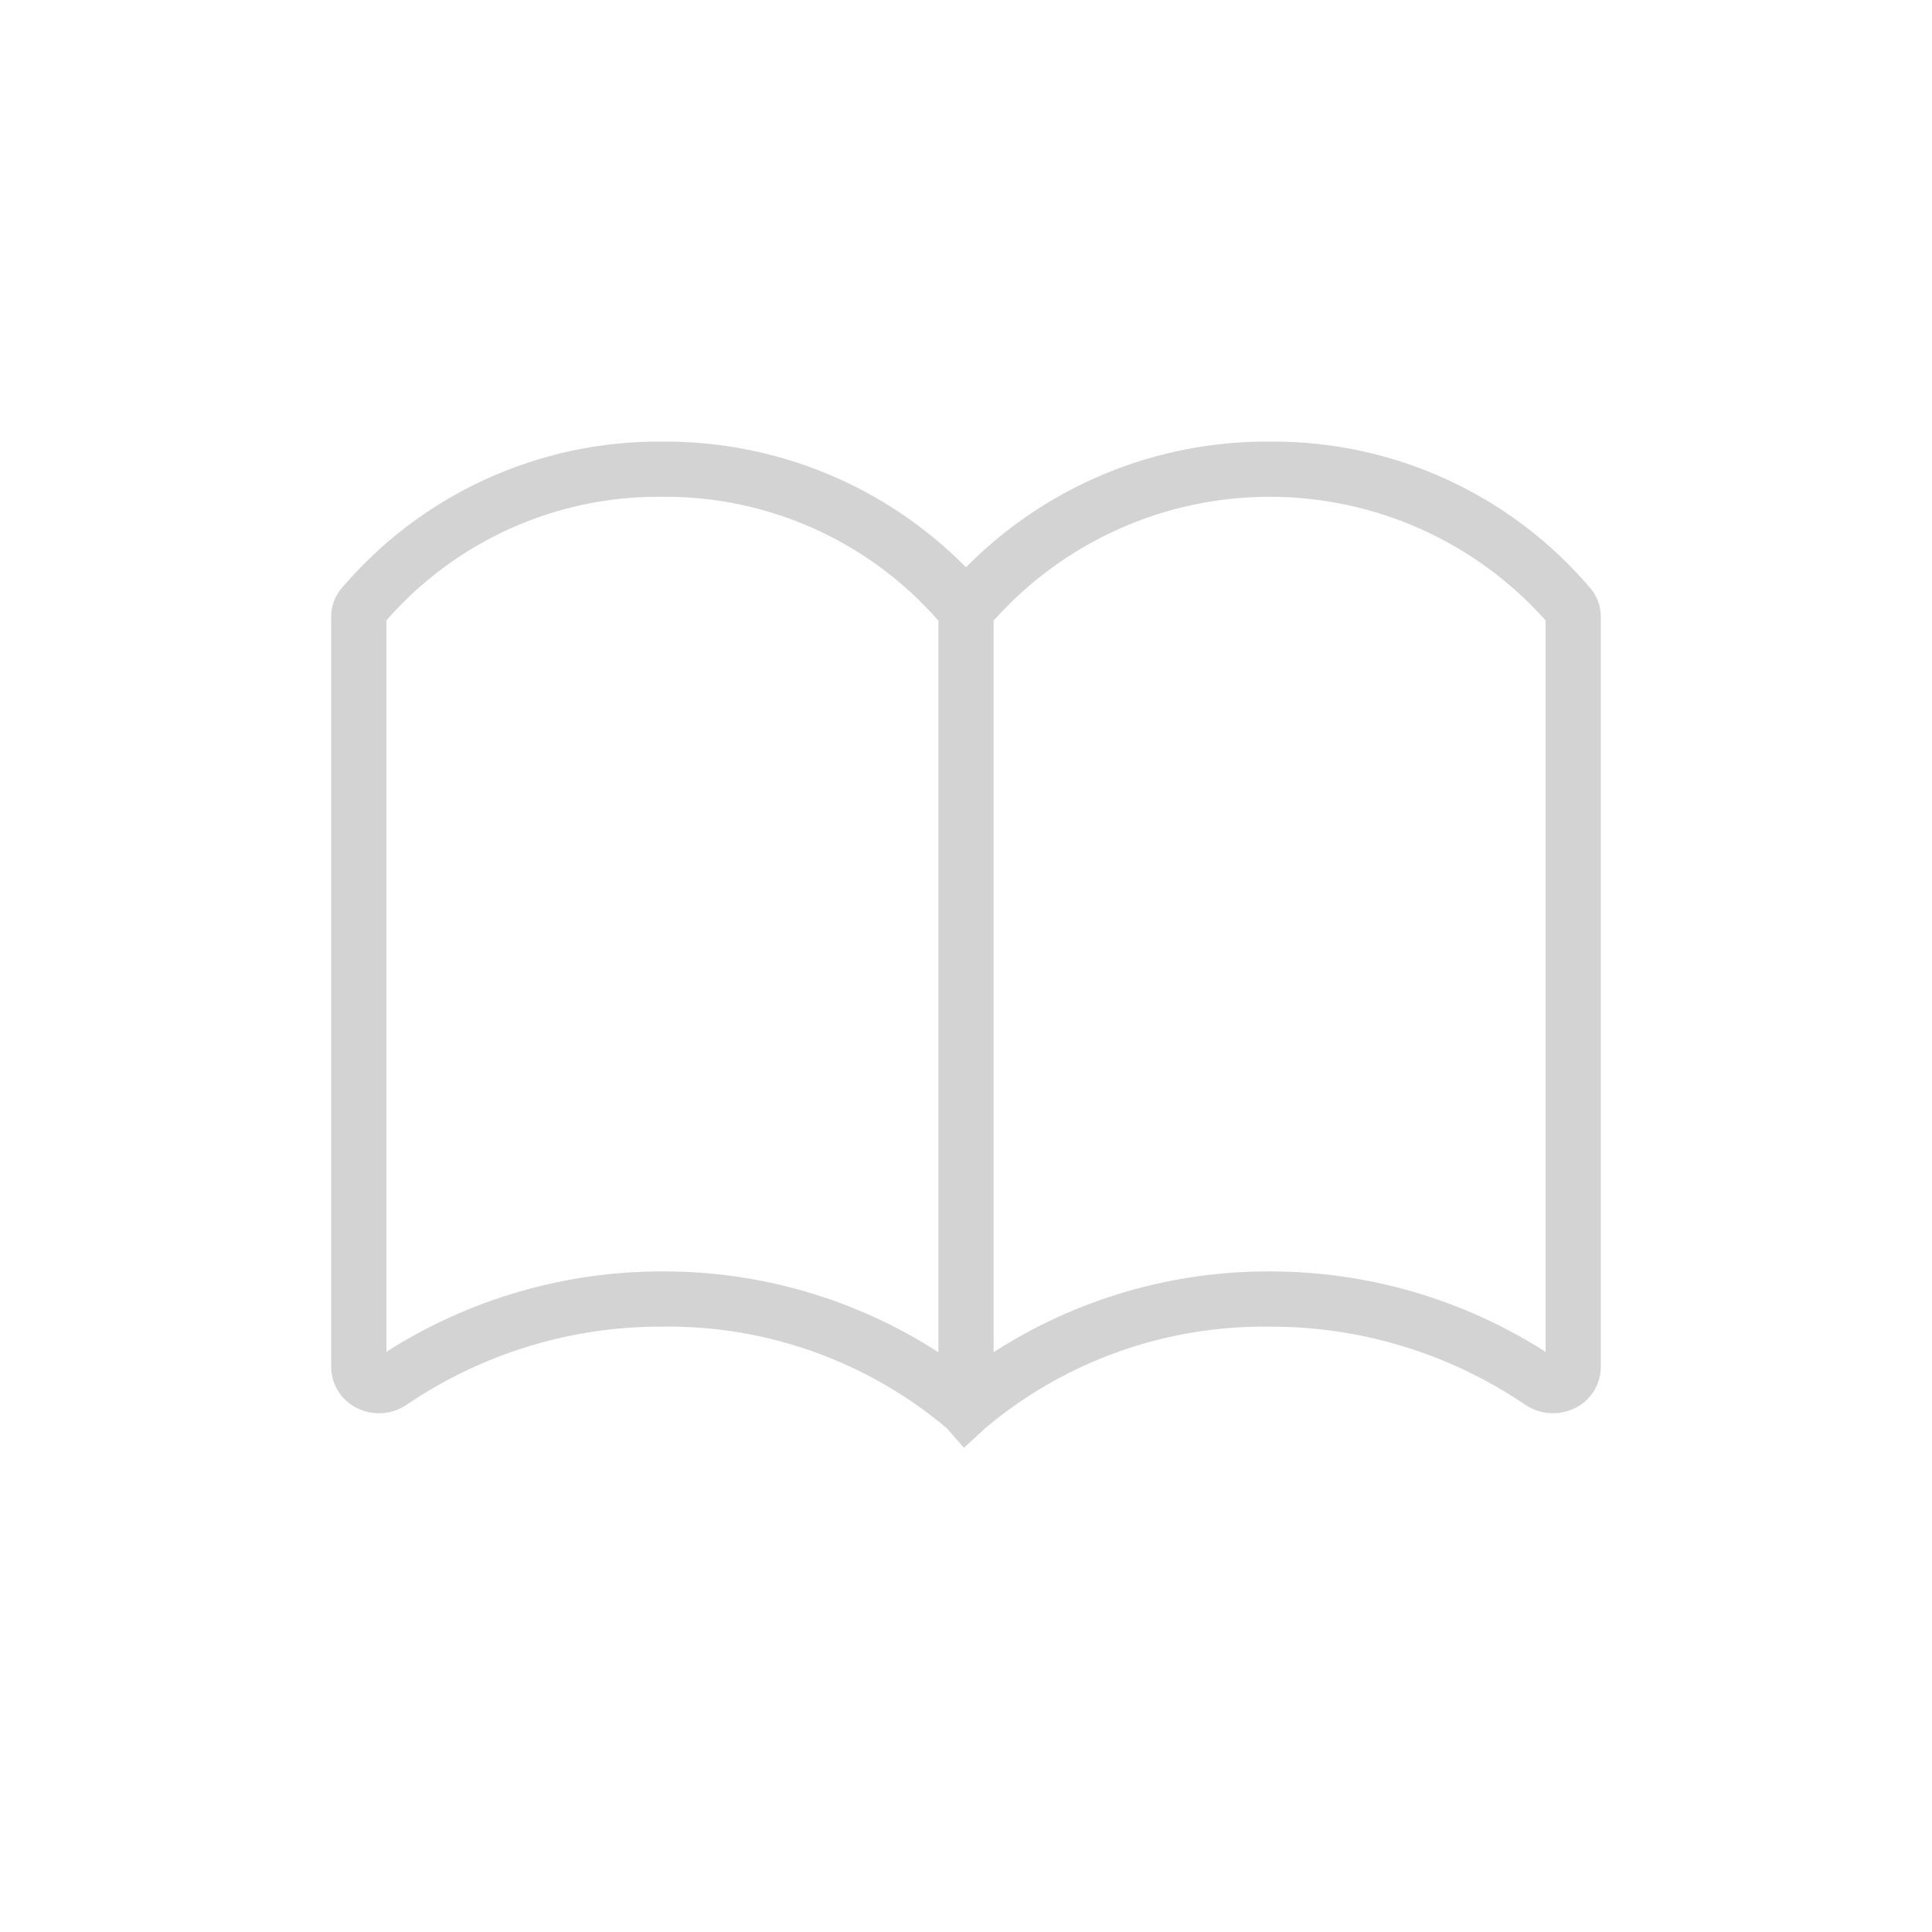
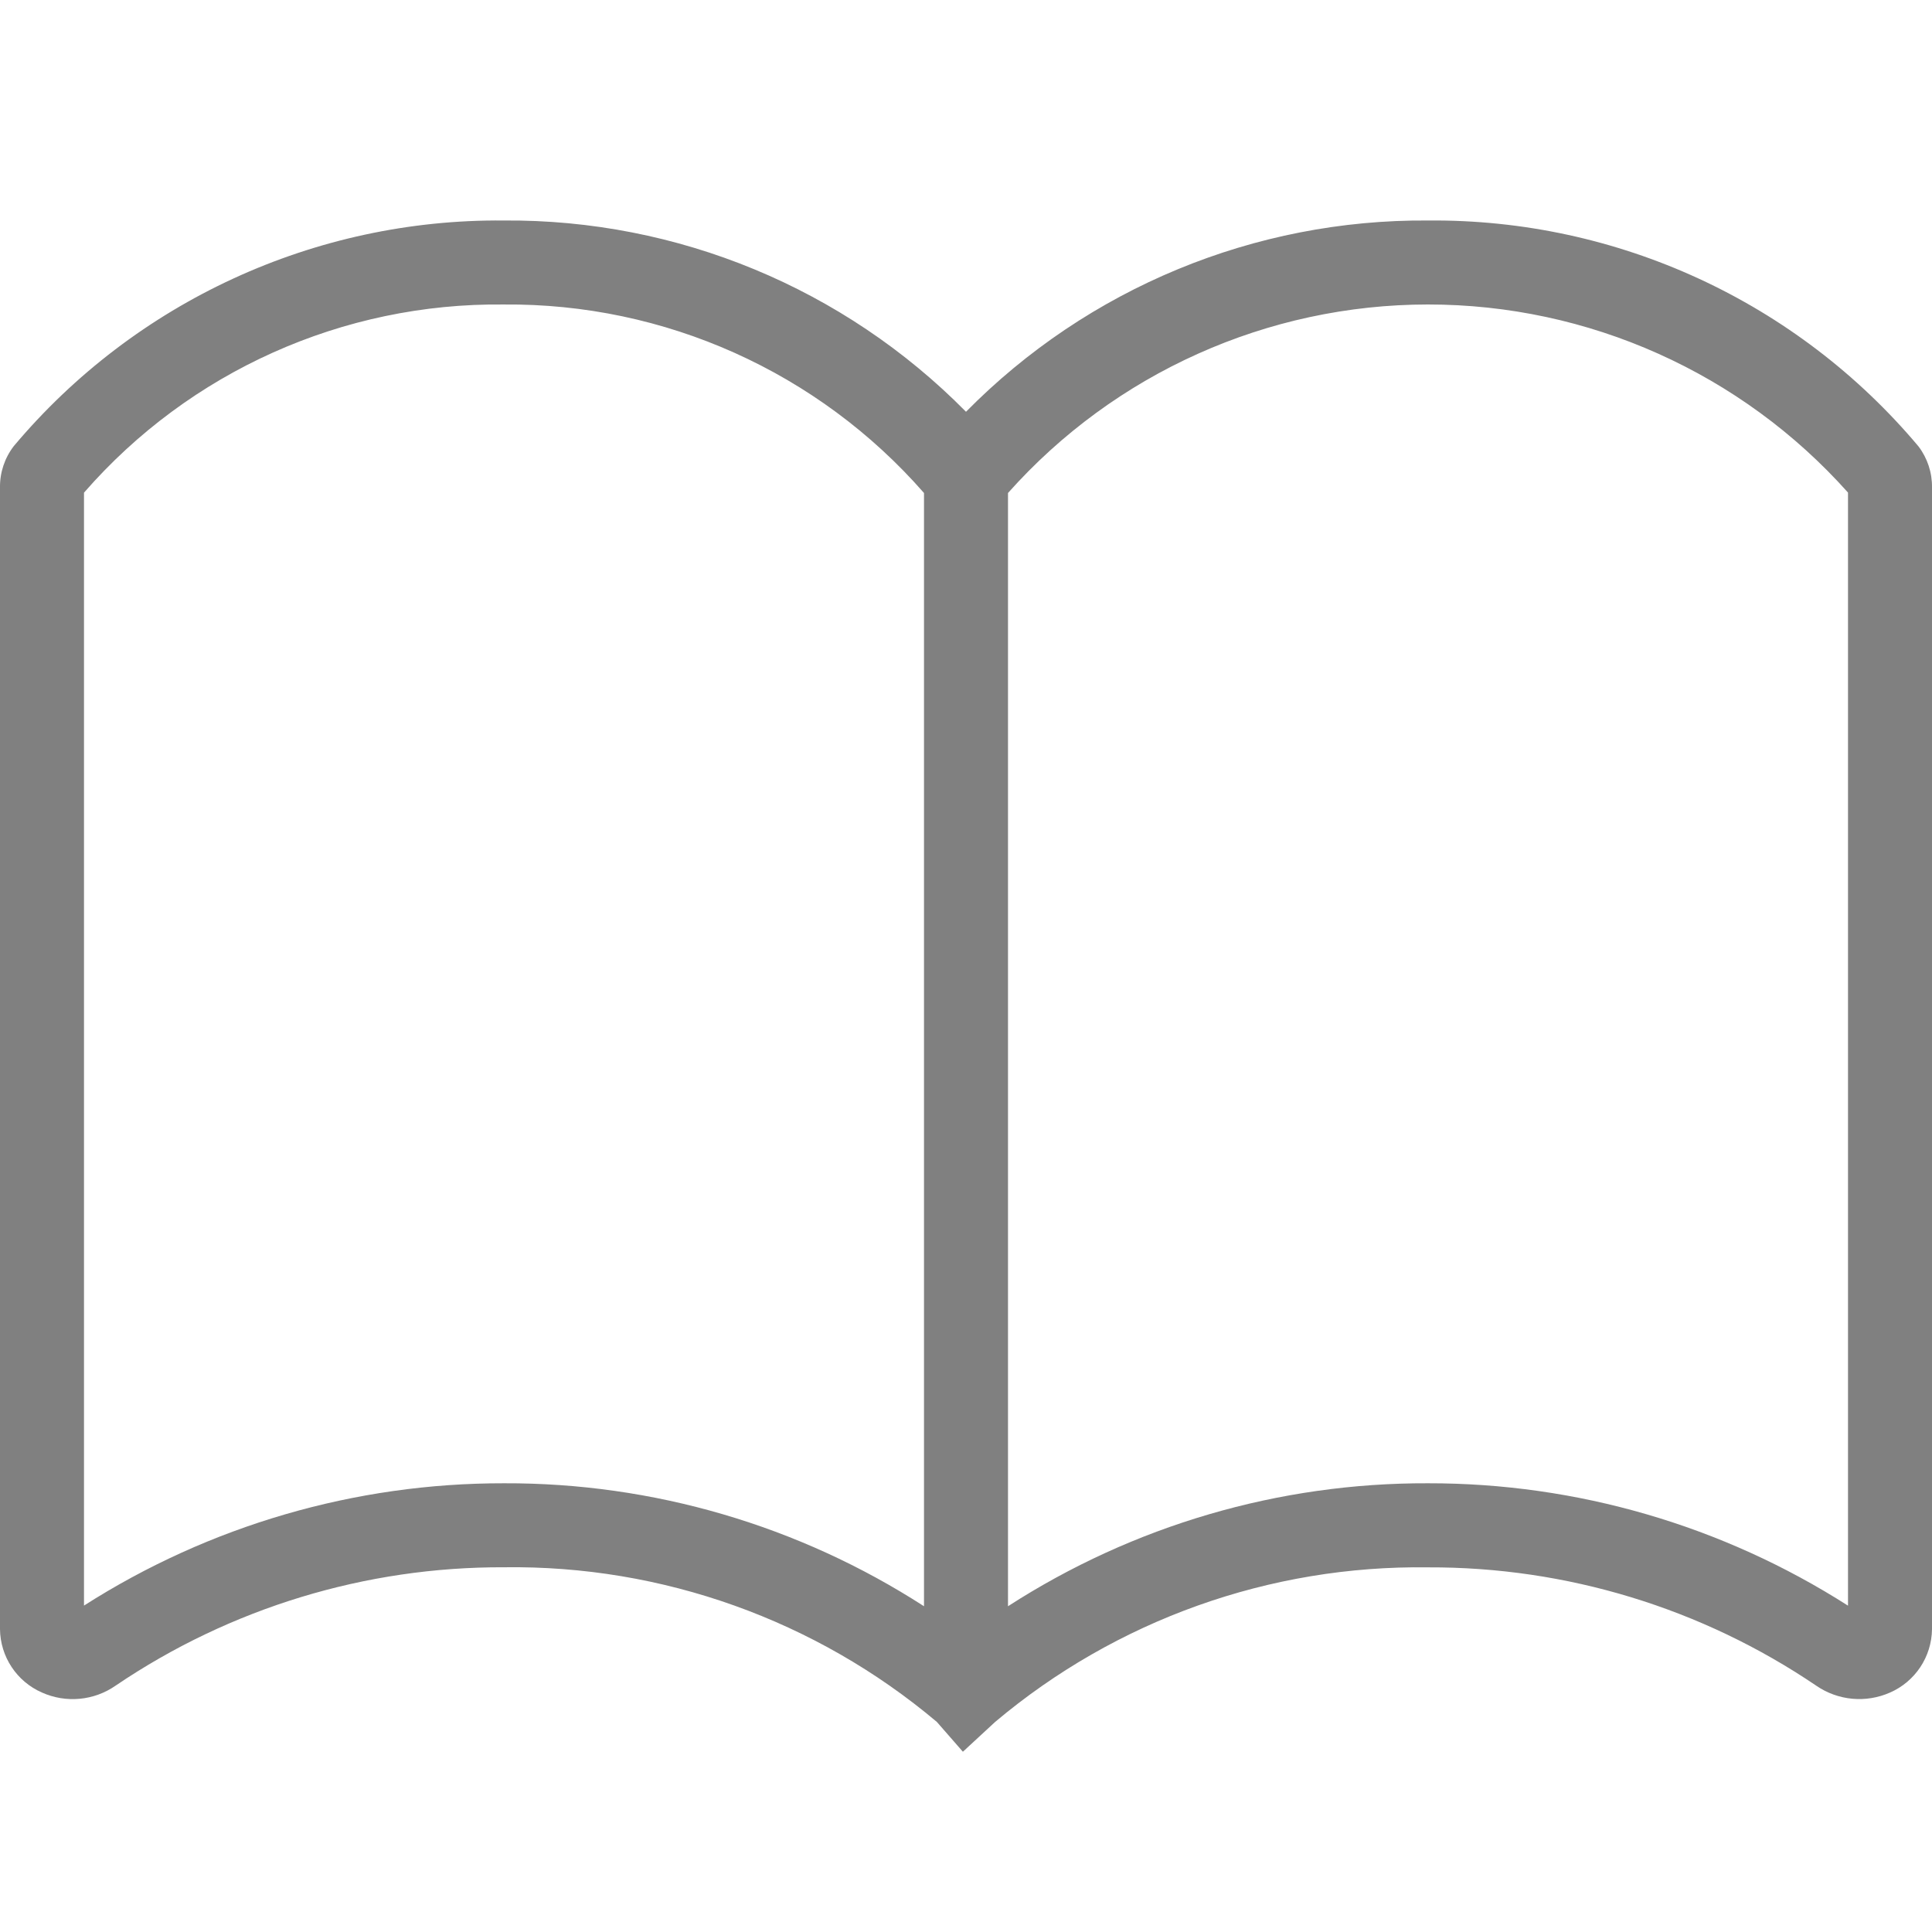
- <svg xmlns="http://www.w3.org/2000/svg" width="800px" height="800px" viewBox="-5 -5 35 35">
-   <path fill="lightgray" d="M18.003 3A7.646 7.646 0 0 0 12.5 5.277 7.646 7.646 0 0 0 6.997 3a7.532 7.532 0 0 0-5.833 2.686.79.79 0 0 0-.164.493v13.59a.833.833 0 0 0 .499.755.894.894 0 0 0 .879-.083A8.187 8.187 0 0 1 7 19.033a7.832 7.832 0 0 1 5.153 1.841l.31.355.384-.355A7.832 7.832 0 0 1 18 19.034a8.185 8.185 0 0 1 4.624 1.41.903.903 0 0 0 .875.081.834.834 0 0 0 .501-.755V6.179a.79.79 0 0 0-.161-.49A7.536 7.536 0 0 0 18.003 3zM2 19.49V6.24A6.53 6.53 0 0 1 6.997 4 6.568 6.568 0 0 1 12 6.244v13.253a9.16 9.16 0 0 0-5-1.464 9.266 9.266 0 0 0-5 1.456zm21 0a9.262 9.262 0 0 0-5-1.457 9.16 9.16 0 0 0-5 1.464V6.244a6.697 6.697 0 0 1 10-.005z" />
+ <svg xmlns="http://www.w3.org/2000/svg" height="800px" width="800px" viewBox="1 11.5 23 .75">
+   <path fill="gray" d="M18.003 3A7.646 7.646 0 0 0 12.5 5.277 7.646 7.646 0 0 0 6.997 3a7.532 7.532 0 0 0-5.833 2.686.79.79 0 0 0-.164.493v13.59a.833.833 0 0 0 .499.755.894.894 0 0 0 .879-.083A8.187 8.187 0 0 1 7 19.033a7.832 7.832 0 0 1 5.153 1.841l.31.355.384-.355A7.832 7.832 0 0 1 18 19.034a8.185 8.185 0 0 1 4.624 1.41.903.903 0 0 0 .875.081.834.834 0 0 0 .501-.755V6.179a.79.79 0 0 0-.161-.49A7.536 7.536 0 0 0 18.003 3zM2 19.49V6.24A6.53 6.53 0 0 1 6.997 4 6.568 6.568 0 0 1 12 6.244v13.253a9.16 9.16 0 0 0-5-1.464 9.266 9.266 0 0 0-5 1.456zm21 0a9.262 9.262 0 0 0-5-1.457 9.16 9.16 0 0 0-5 1.464V6.244a6.697 6.697 0 0 1 10-.005z" />
  <path fill="none" d="M0 0h24v24H0z" />
</svg>
